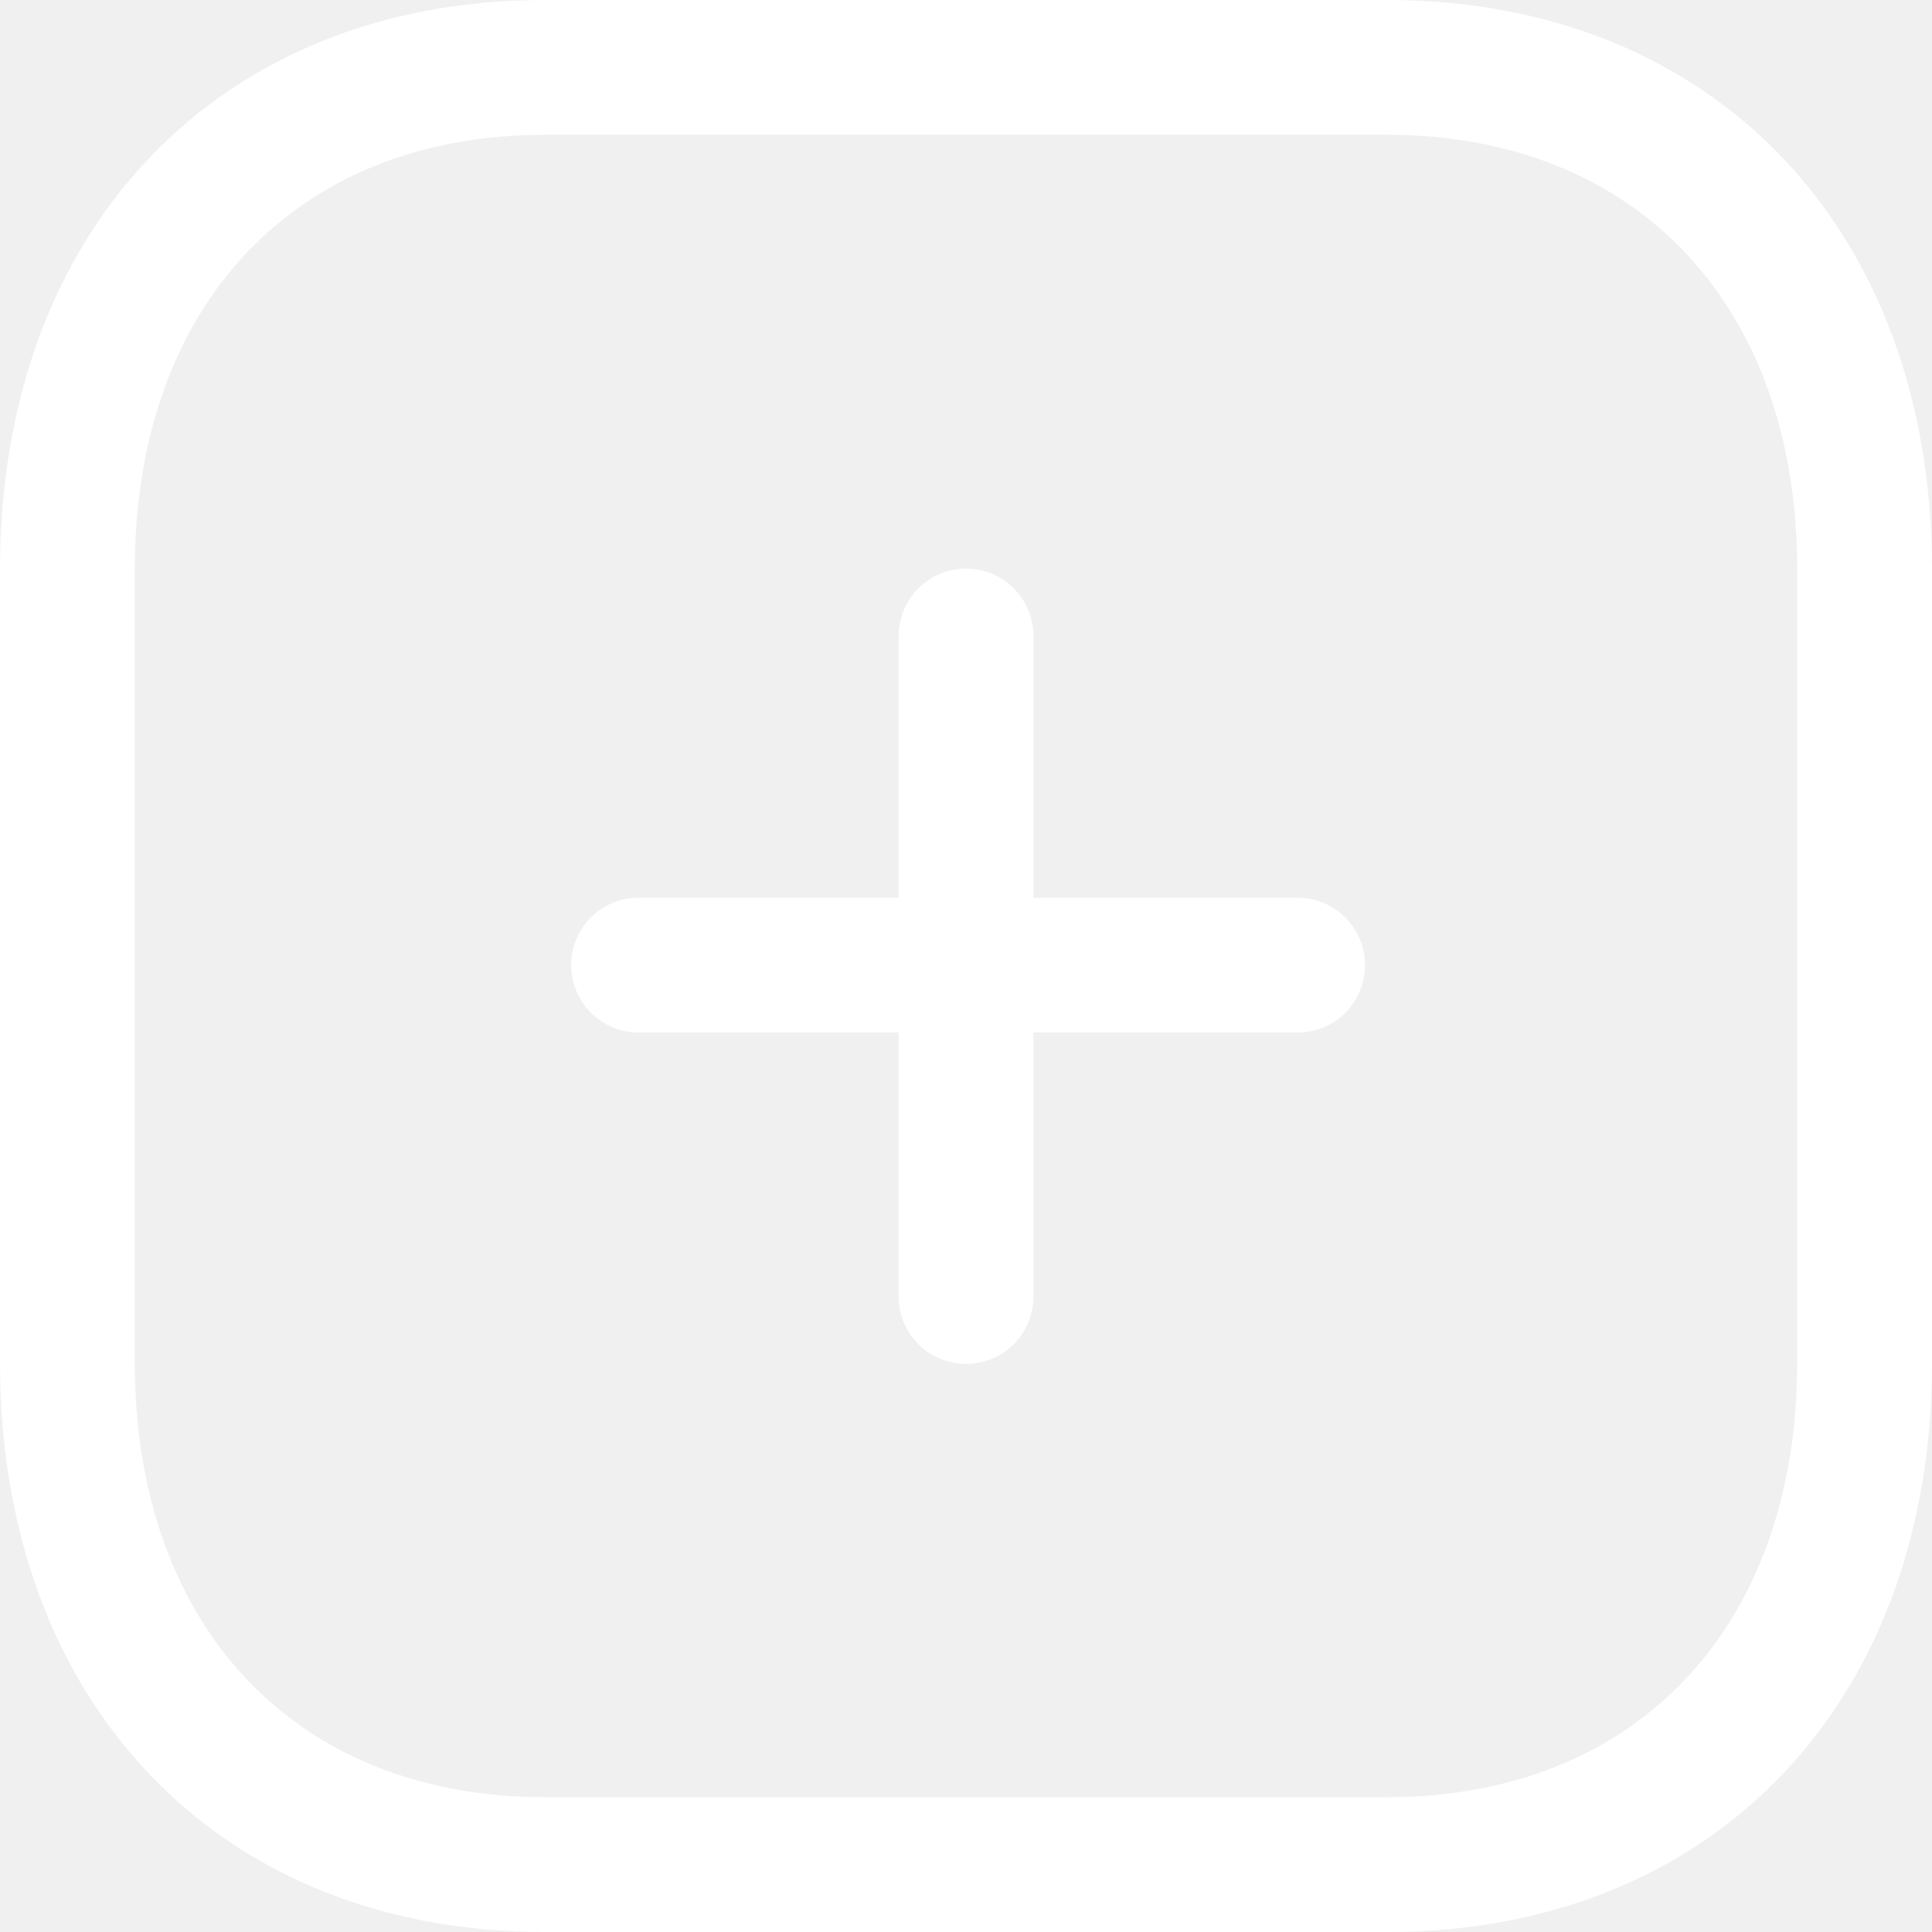
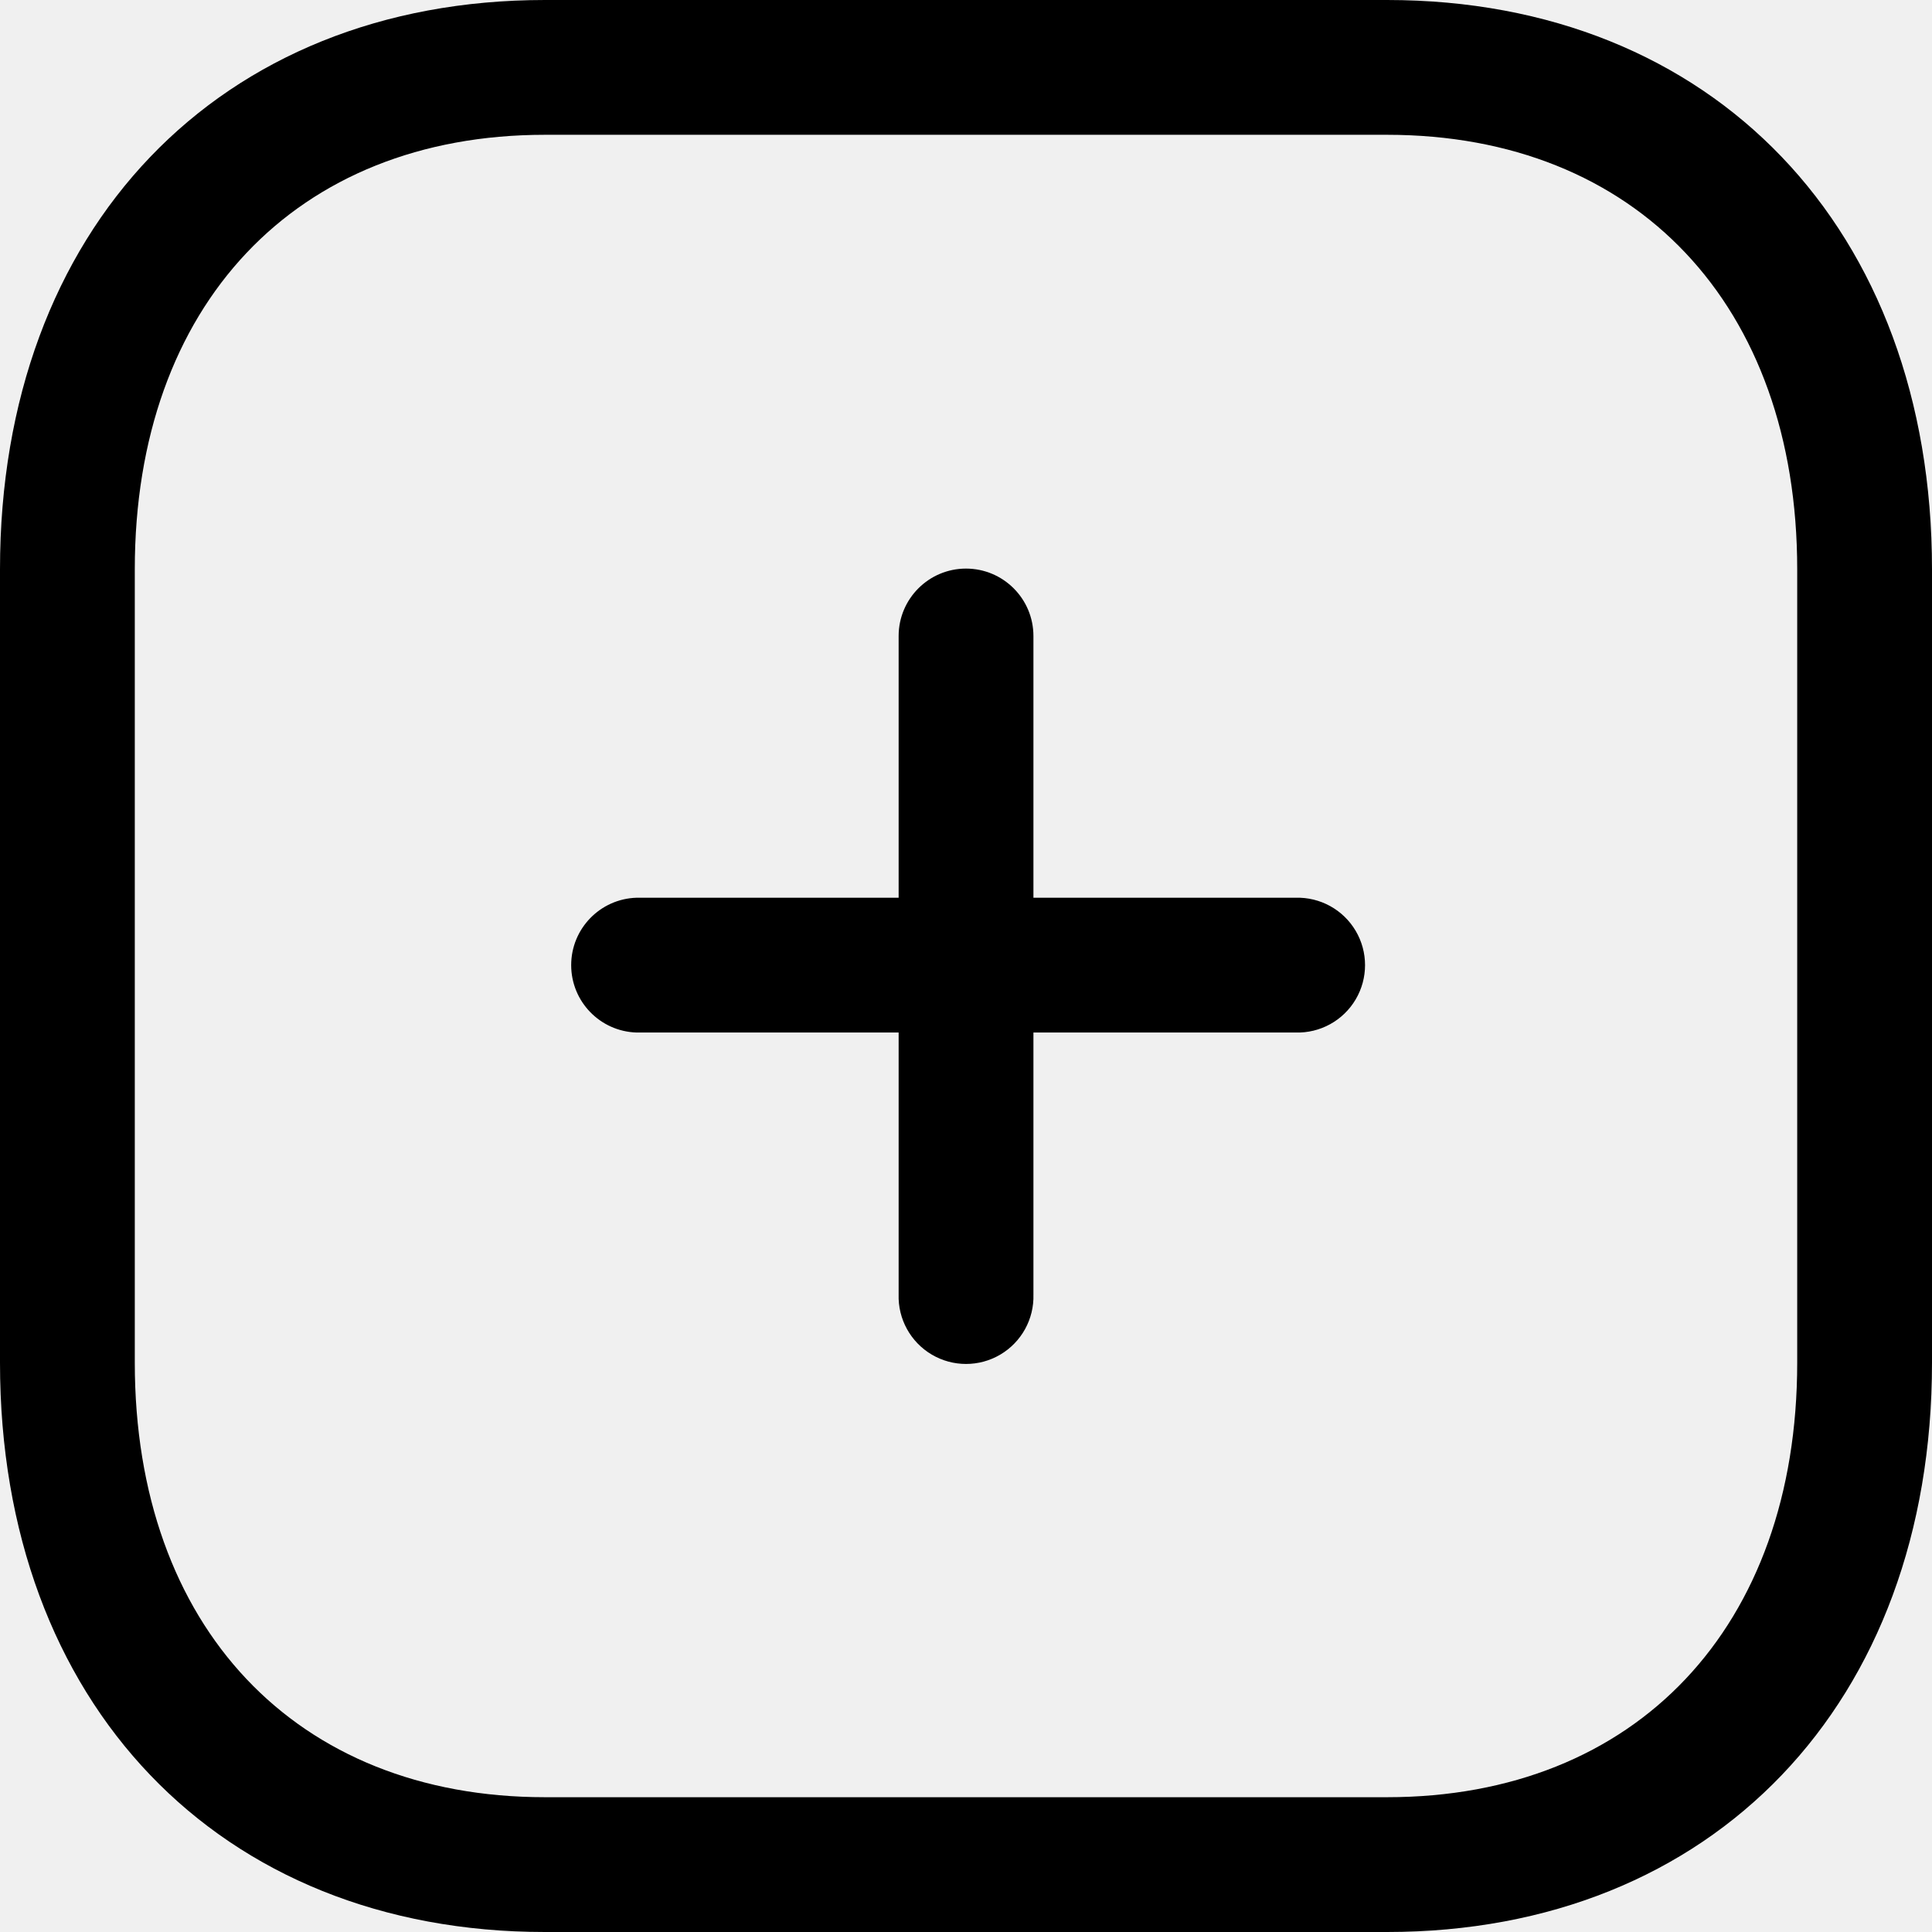
<svg xmlns="http://www.w3.org/2000/svg" width="30" height="30" viewBox="0 0 30 30">
-   <defs>
-     <style>
-       .cls-1 {
-         fill: #fff;
-         fill-rule: evenodd;
-       }
-     </style>
-   </defs>
  <g id="Iconly_Light-Outline_Plus" transform="translate(-1 -1)">
    <g id="Plus" transform="translate(1 1)">
      <path id="Combined-Shape" class="cls-1" d="M21.539,0C26.6,0,30,3.553,30,8.84V21.16C30,26.447,26.6,30,21.539,30H8.461C3.4,30,0,26.447,0,21.16V8.84C0,3.553,3.4,0,8.461,0Zm0,2.093H8.461c-3.868,0-6.368,2.647-6.368,6.747V21.16c0,4.1,2.5,6.747,6.368,6.747H21.539c3.869,0,6.368-2.647,6.368-6.747V8.84C27.907,4.74,25.408,2.093,21.539,2.093ZM15,8.829a1.047,1.047,0,0,1,1.047,1.047V13.94h4.07a1.047,1.047,0,1,1,0,2.093h-4.07V20.1a1.047,1.047,0,1,1-2.093,0V16.033H9.884a1.047,1.047,0,0,1,0-2.093h4.07V9.875A1.047,1.047,0,0,1,15,8.829Z" />
    </g>
  </g>
</svg>
